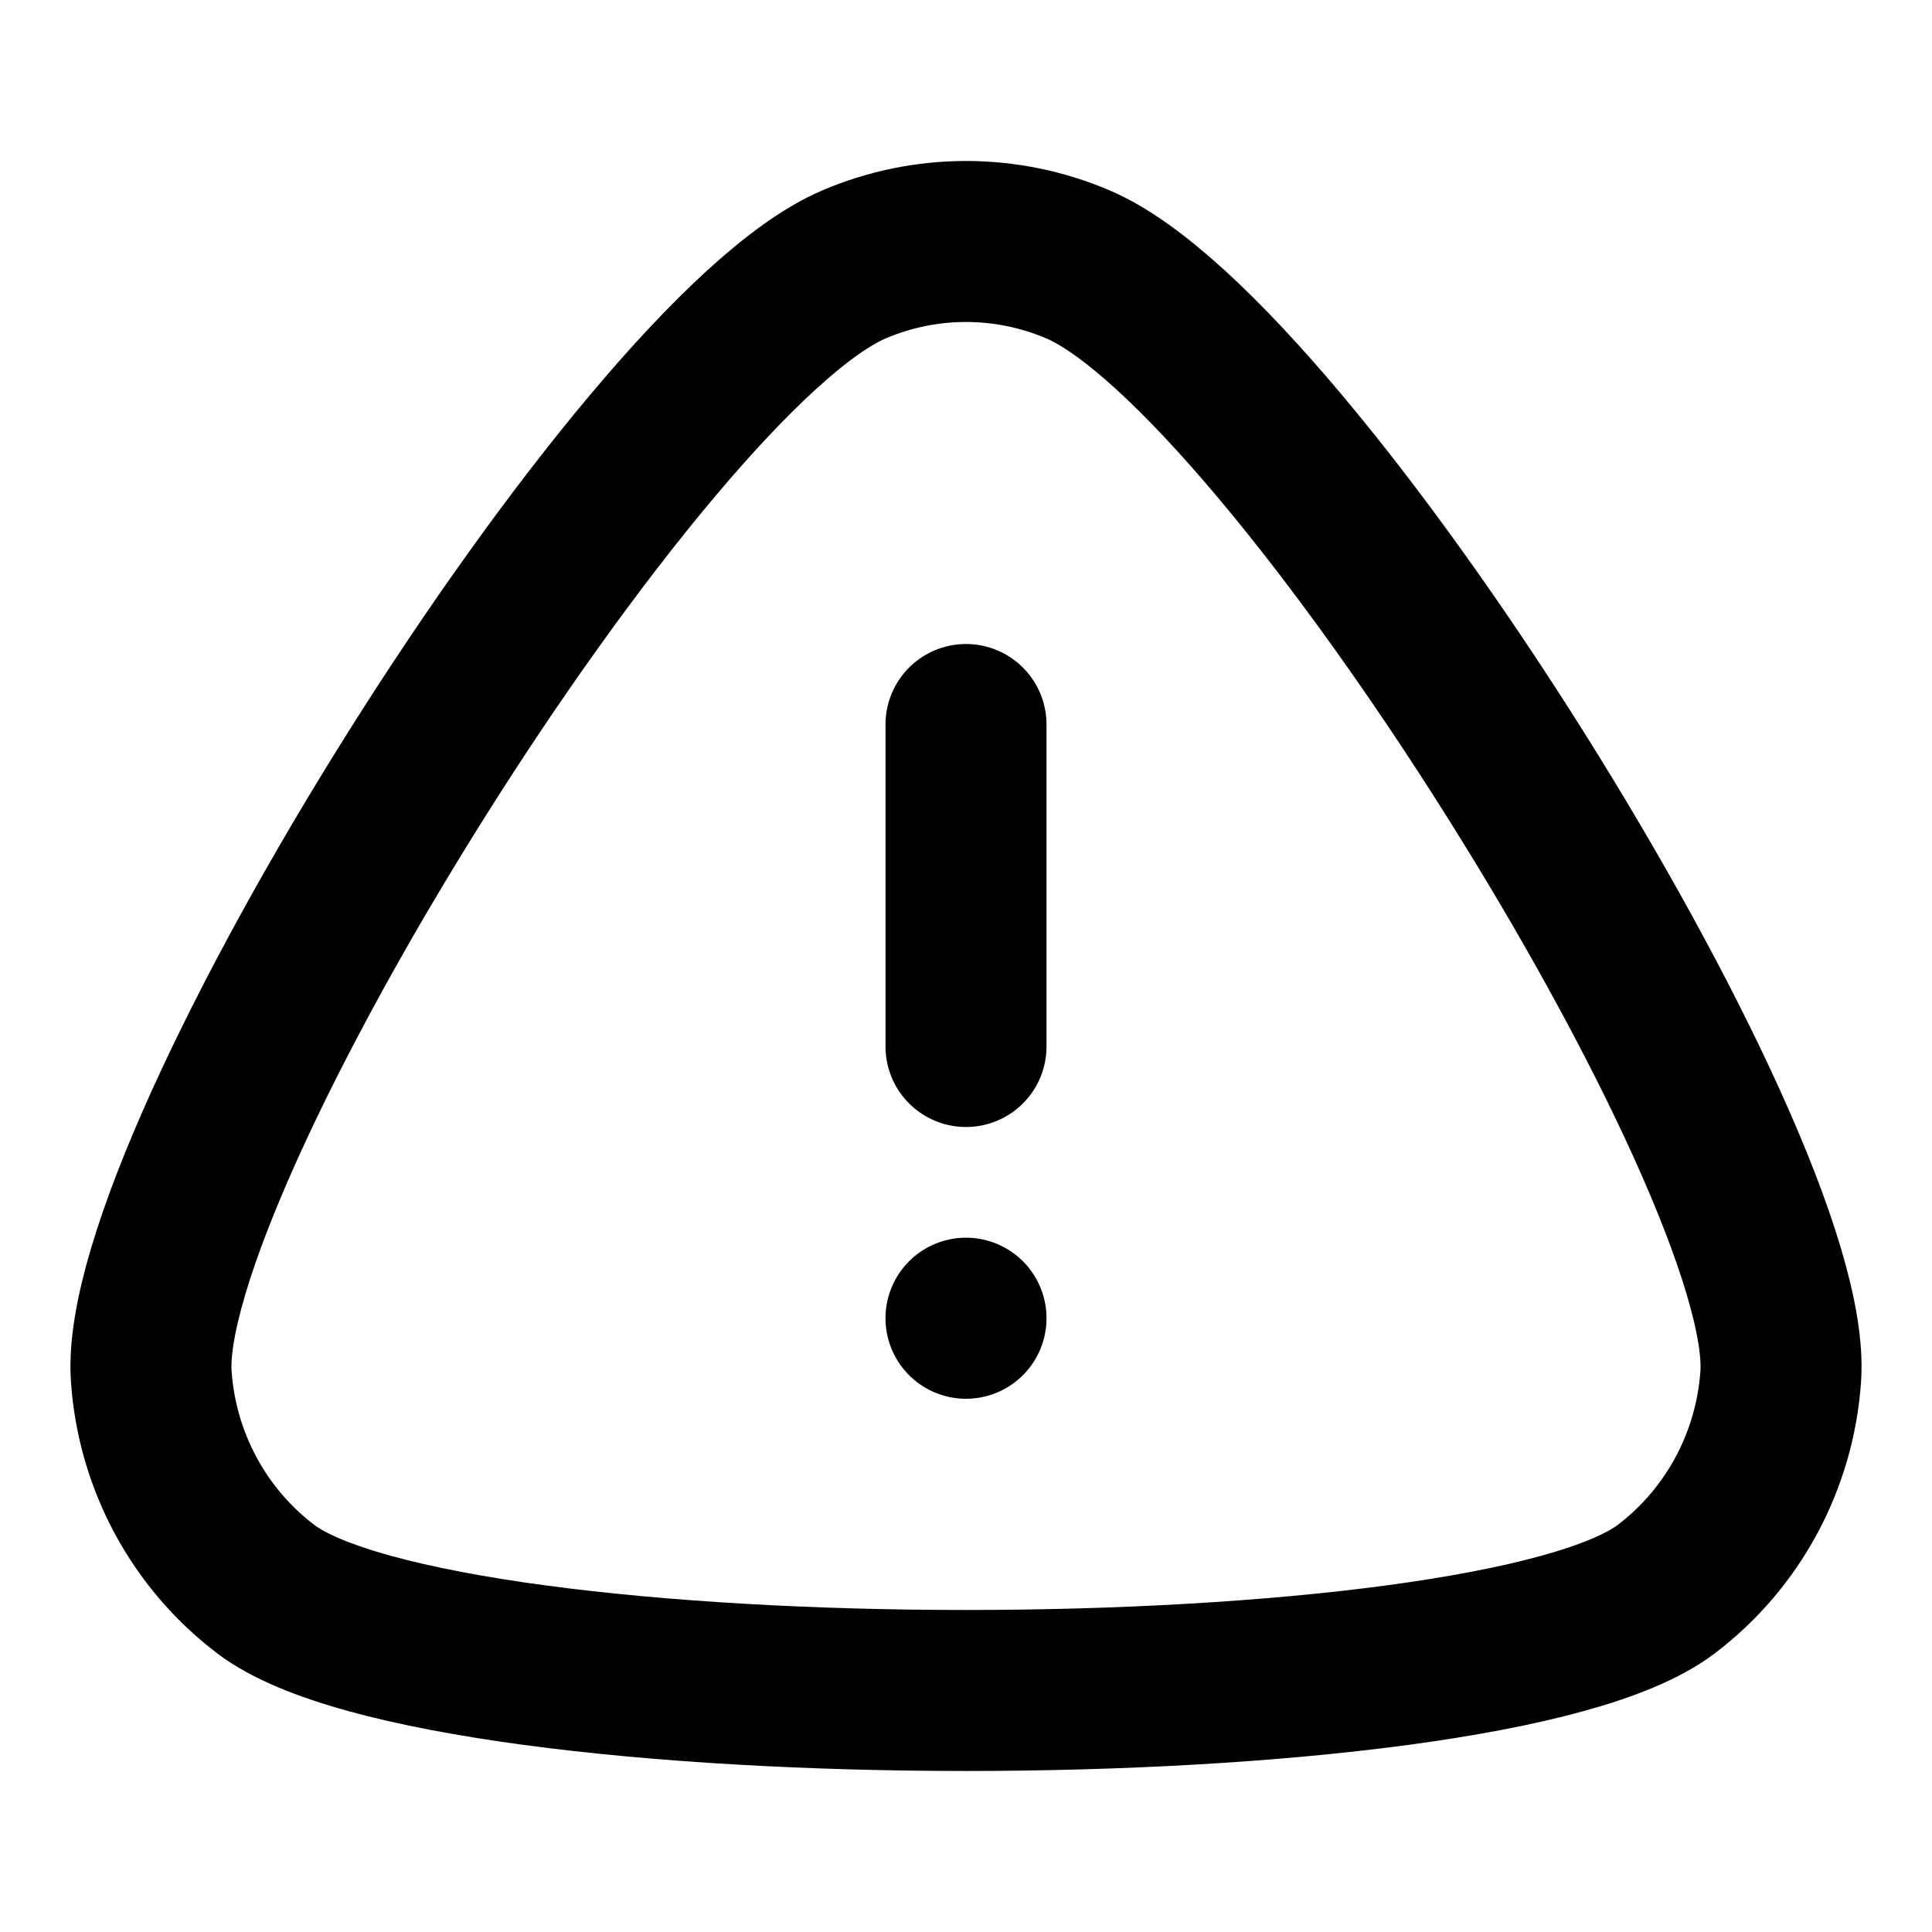
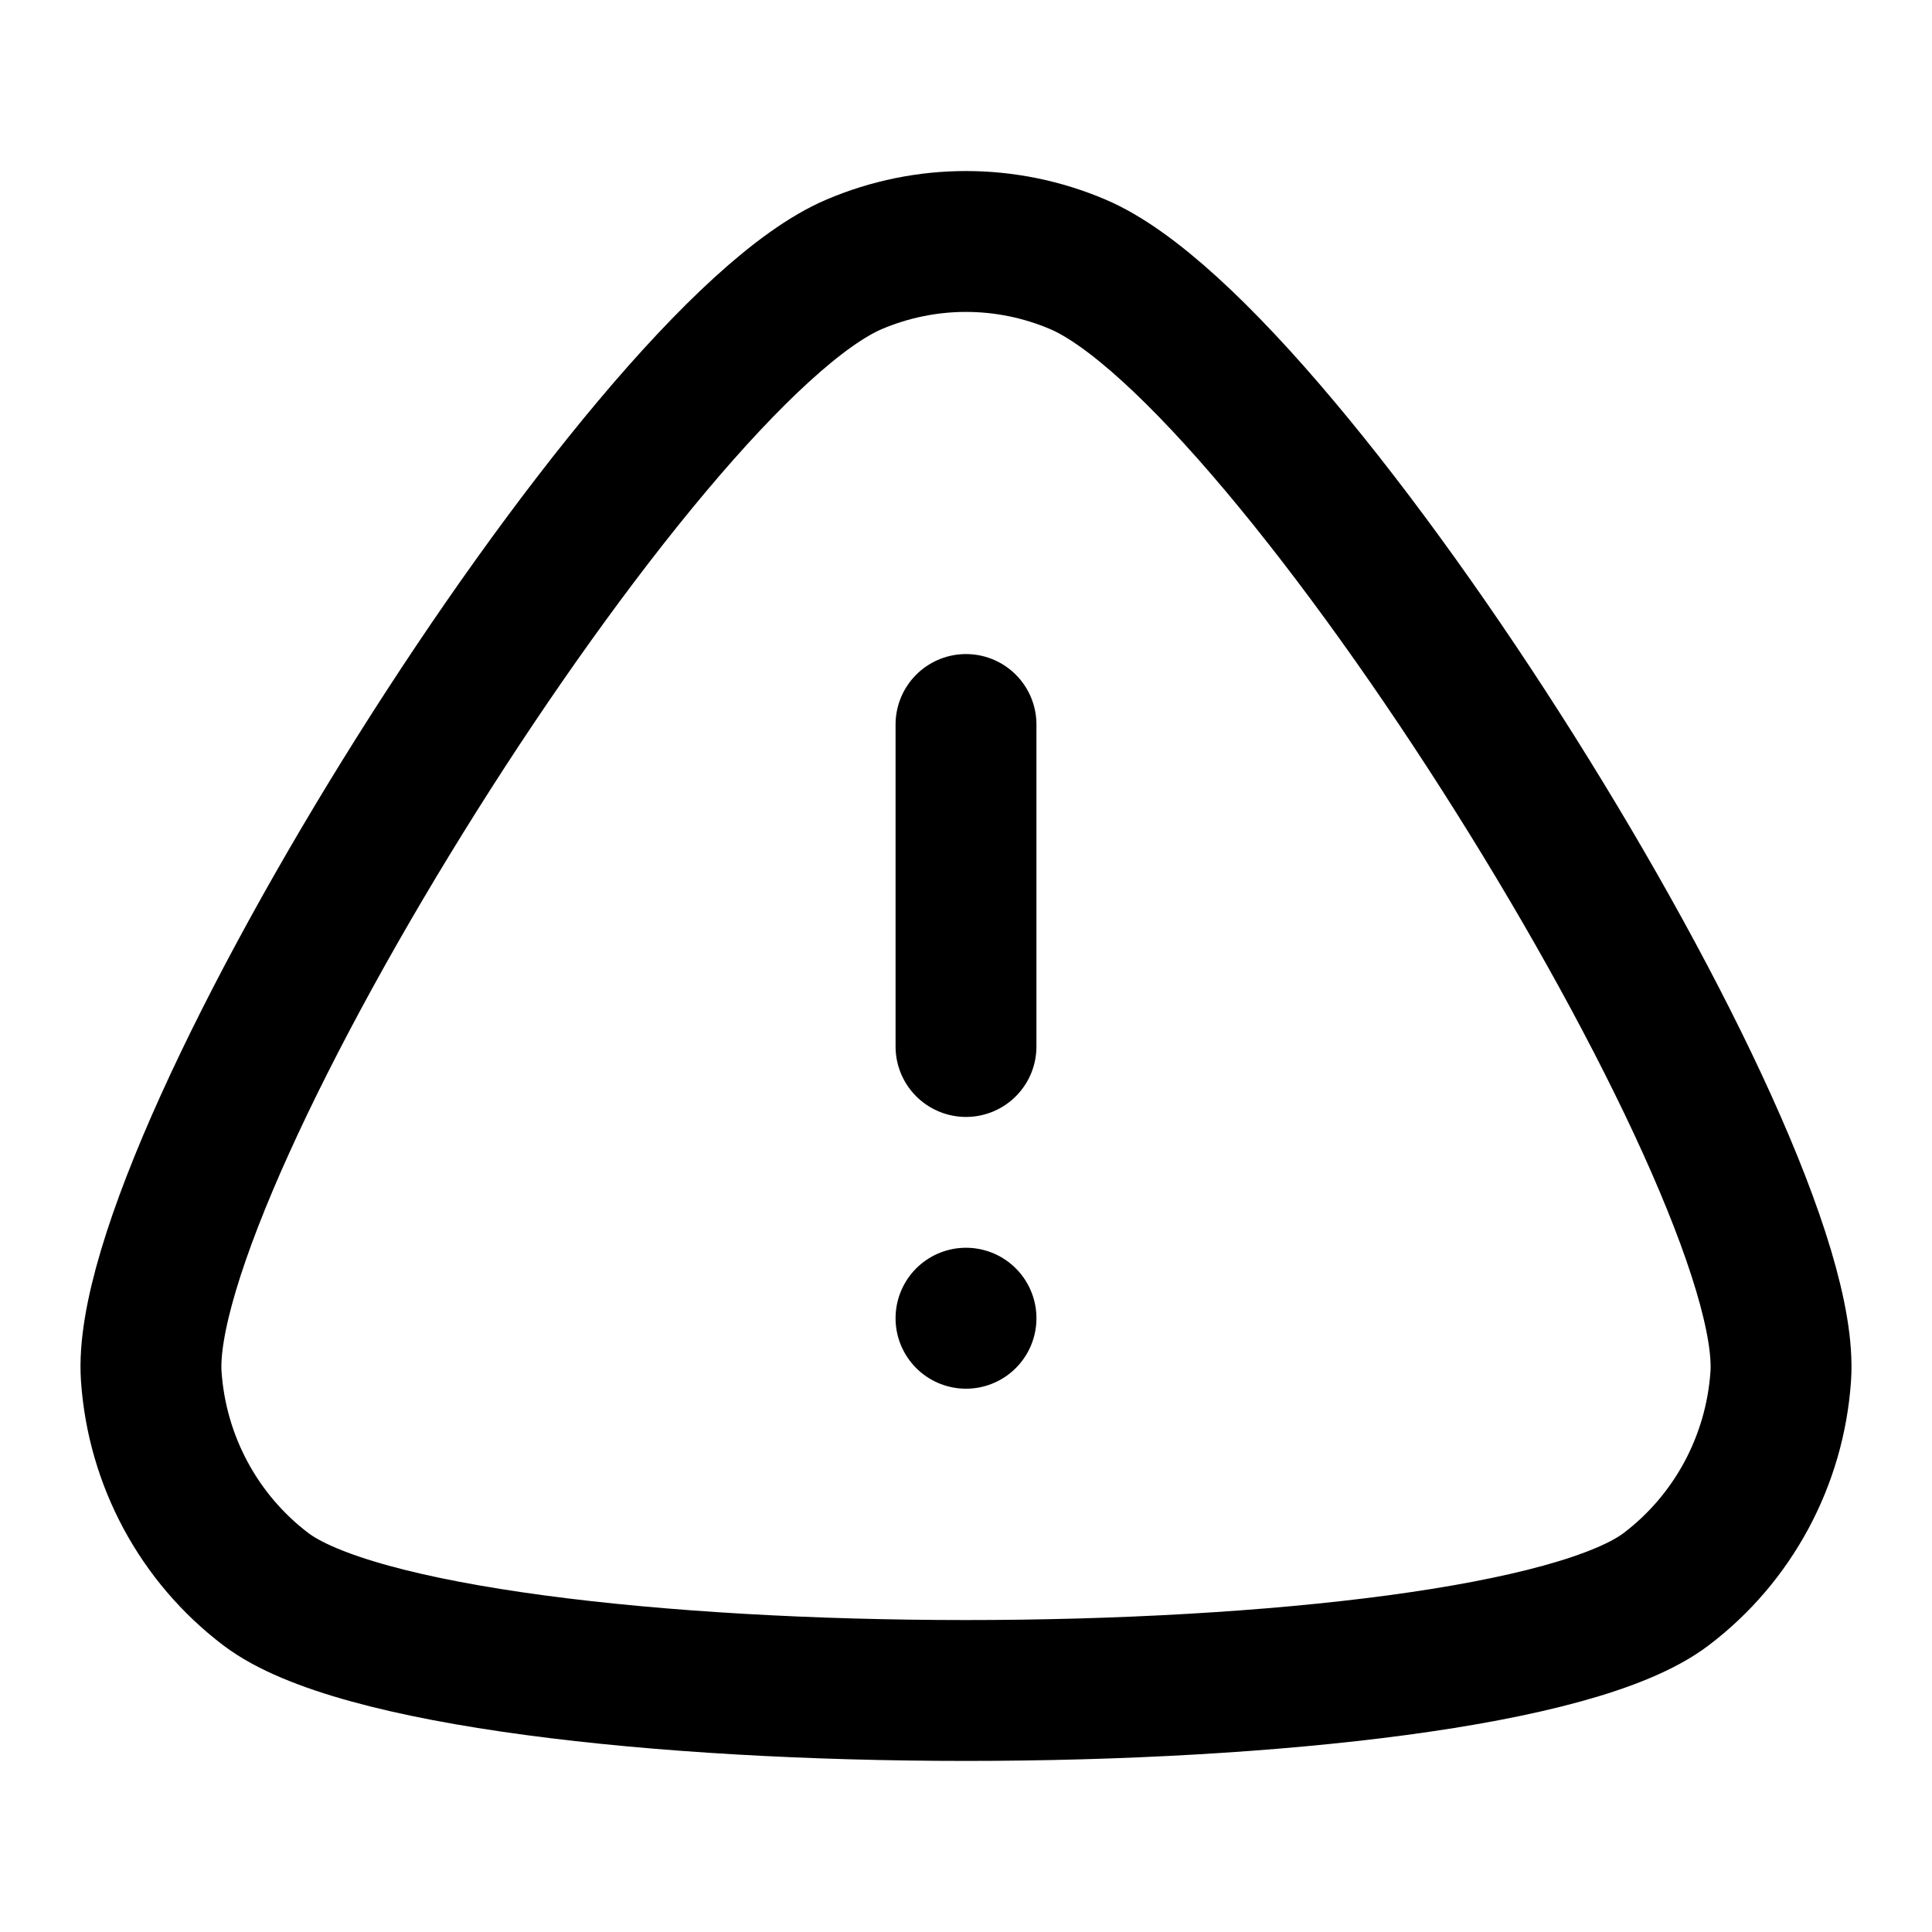
<svg xmlns="http://www.w3.org/2000/svg" viewBox="0 0 24 24" fill="none">
-   <path d="M12 13V9M12 16.375V16.376M10.61 3.284C11.499 2.905 12.501 2.905 13.39 3.284C16.041 4.412 22.305 14.422 22.121 17.097C22.049 18.146 21.529 19.111 20.697 19.742C18.485 21.419 5.515 21.419 3.303 19.742C2.471 19.111 1.951 18.146 1.879 17.097C1.695 14.422 7.959 4.412 10.61 3.284Z" stroke-linejoin="round" stroke-linecap="round" stroke="currentColor" stroke-width="2" />
+   <path d="M12 13V9M12 16.375V16.376M10.61 3.284C11.499 2.905 12.501 2.905 13.39 3.284C16.041 4.412 22.305 14.422 22.121 17.097C22.049 18.146 21.529 19.111 20.697 19.742C18.485 21.419 5.515 21.419 3.303 19.742C2.471 19.111 1.951 18.146 1.879 17.097C1.695 14.422 7.959 4.412 10.61 3.284Z" stroke-linejoin="round" stroke-linecap="round" stroke="currentColor" stroke-width="1.75" />
</svg>
